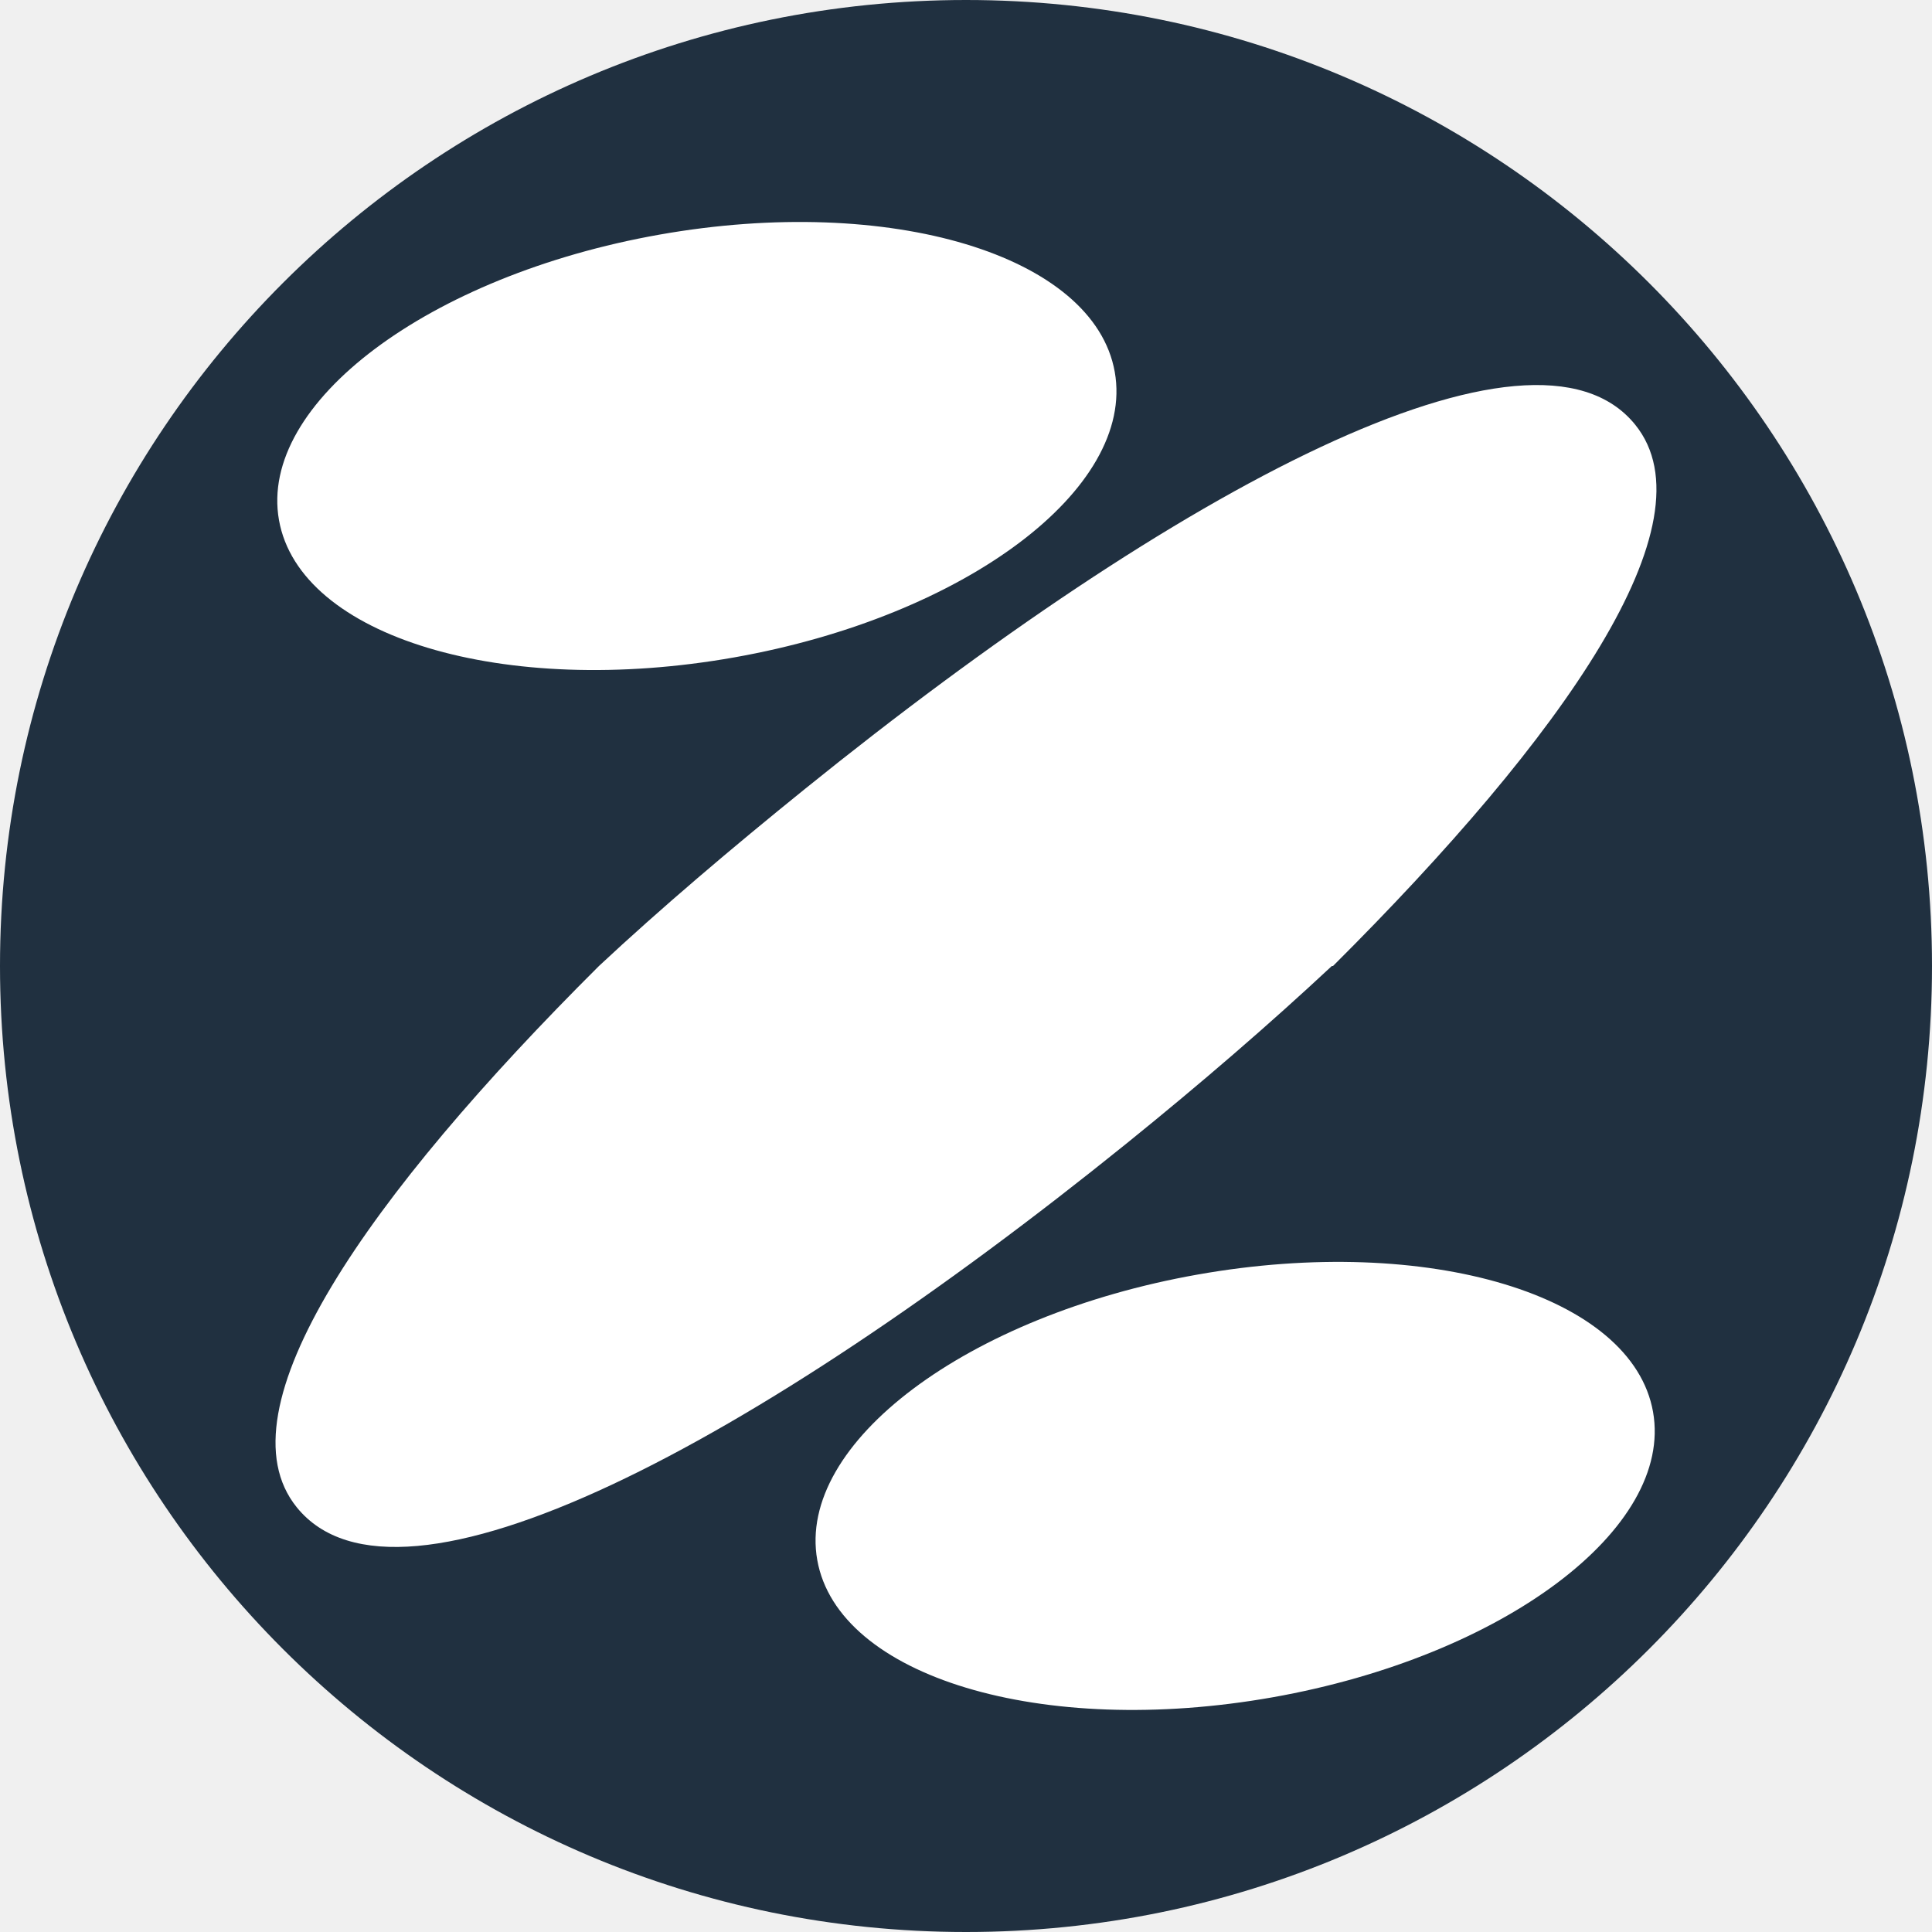
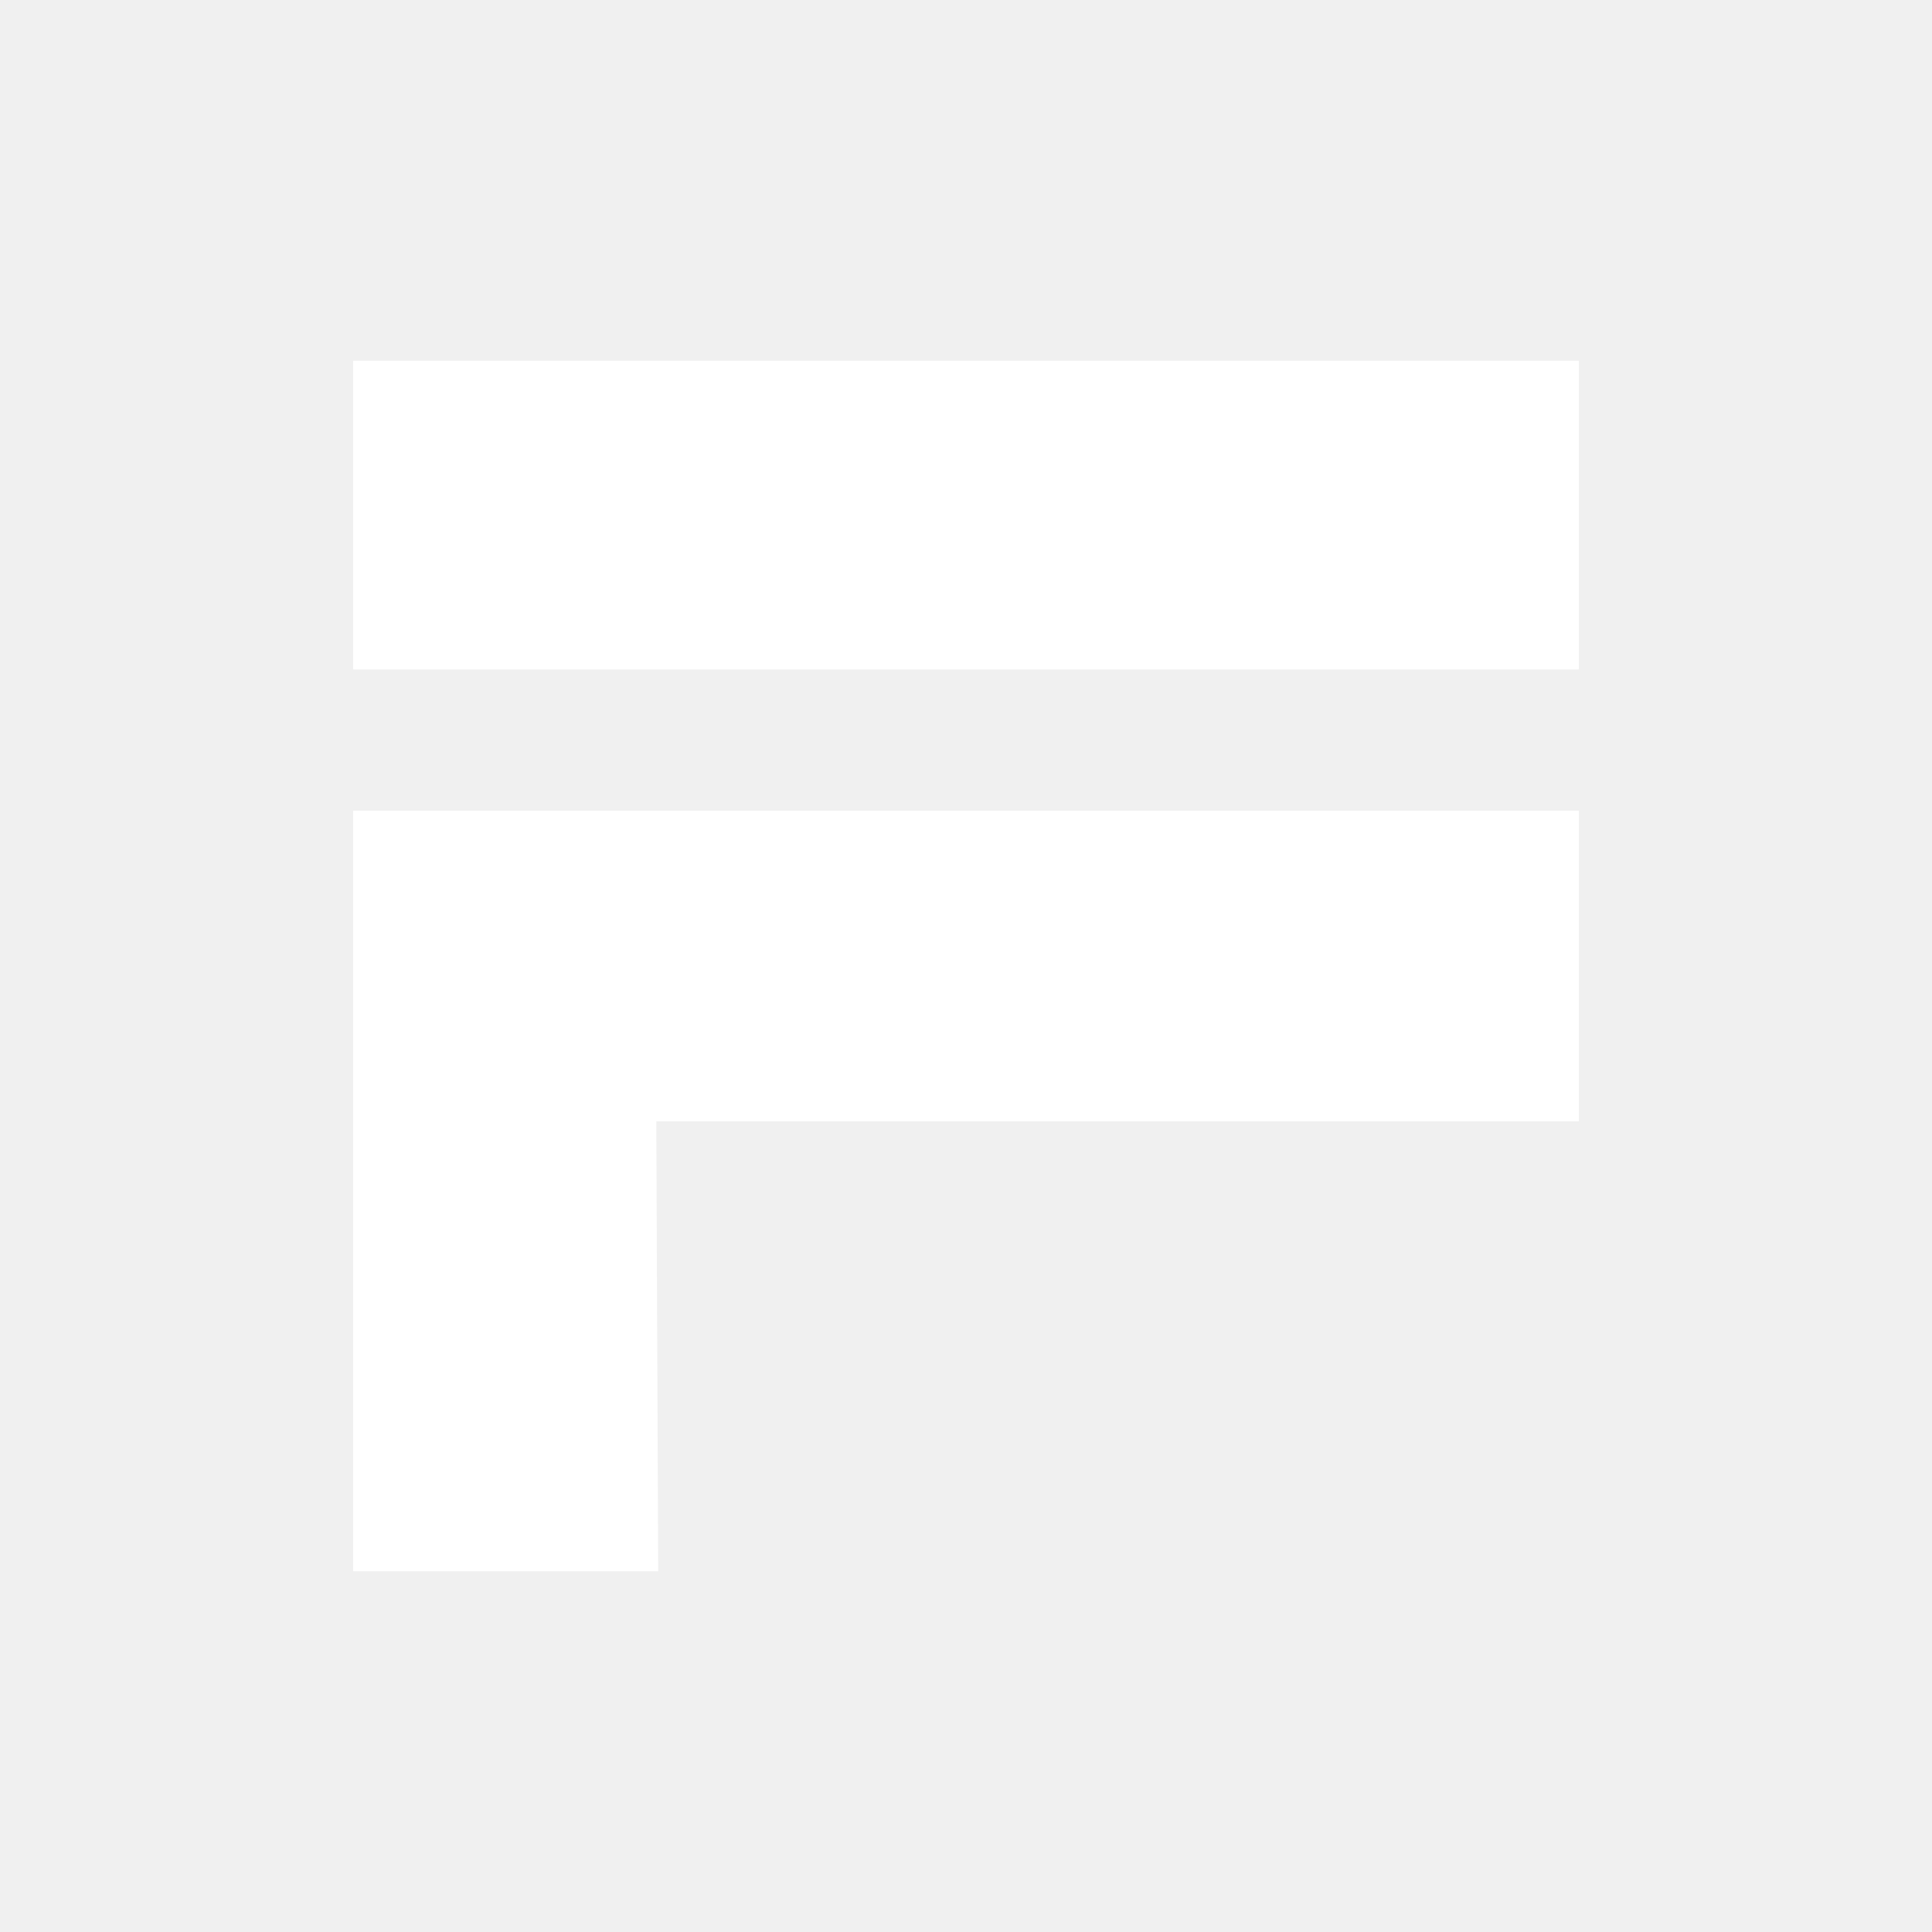
- <svg xmlns="http://www.w3.org/2000/svg" id="Camada_1" data-name="Camada 1" viewBox="0 0 1033.99 1034">
-   <defs>
-     <style>.cls-1{fill:#203040;}.cls-2{fill:#fff;}</style>
-   </defs>
-   <path class="cls-1" d="M1477,540c0,285.53-231.47,517-517,517S443,825.53,443,540h0C443,254.47,674.47,23,960,23s517,231.47,517,517" transform="translate(-443 -23)" />
-   <ellipse class="cls-2" cx="815.96" cy="261.72" rx="227.14" ry="114.89" transform="translate(-476.15 123.39) rotate(-10.05)" />
-   <path class="cls-2" d="M1156.42,540c123.49-123,204-237.36,161.76-289.67C1263.4,182.47,1072.28,285,874,445.08c-39.62,32-77.18,63.86-110.44,94.92-123.49,123-204,237.36-161.76,289.67C656.6,897.53,847.72,795,1046,634.92c39.62-32,76.53-63.86,109.79-94.91" transform="translate(-443 -23)" />
-   <ellipse class="cls-2" cx="1104.04" cy="818.28" rx="227.14" ry="114.89" transform="translate(-568.85 182.2) rotate(-10.05)" />
+ <svg xmlns="http://www.w3.org/2000/svg" xml:space="preserve" style="enable-background:new 0 0 1920 1920;" viewBox="0 0 1920 1920" y="0px" x="0px" id="Camada_1" version="1.1">
+   <defs id="defs11" />
+   <g style="fill:#ffffff;fill-opacity:1" id="g6">
+     <polygon style="fill:#ffffff;fill-opacity:1" id="polygon2" points="351,805.65 1569,805.65 1569,1114.35 652.23,1114.35 654.1,1561.52 351,1561.52  " />
+     <rect style="fill:#ffffff;fill-opacity:1" id="rect4" height="306.84" width="1218" y="358.48" x="351" />
+   </g>
</svg>
